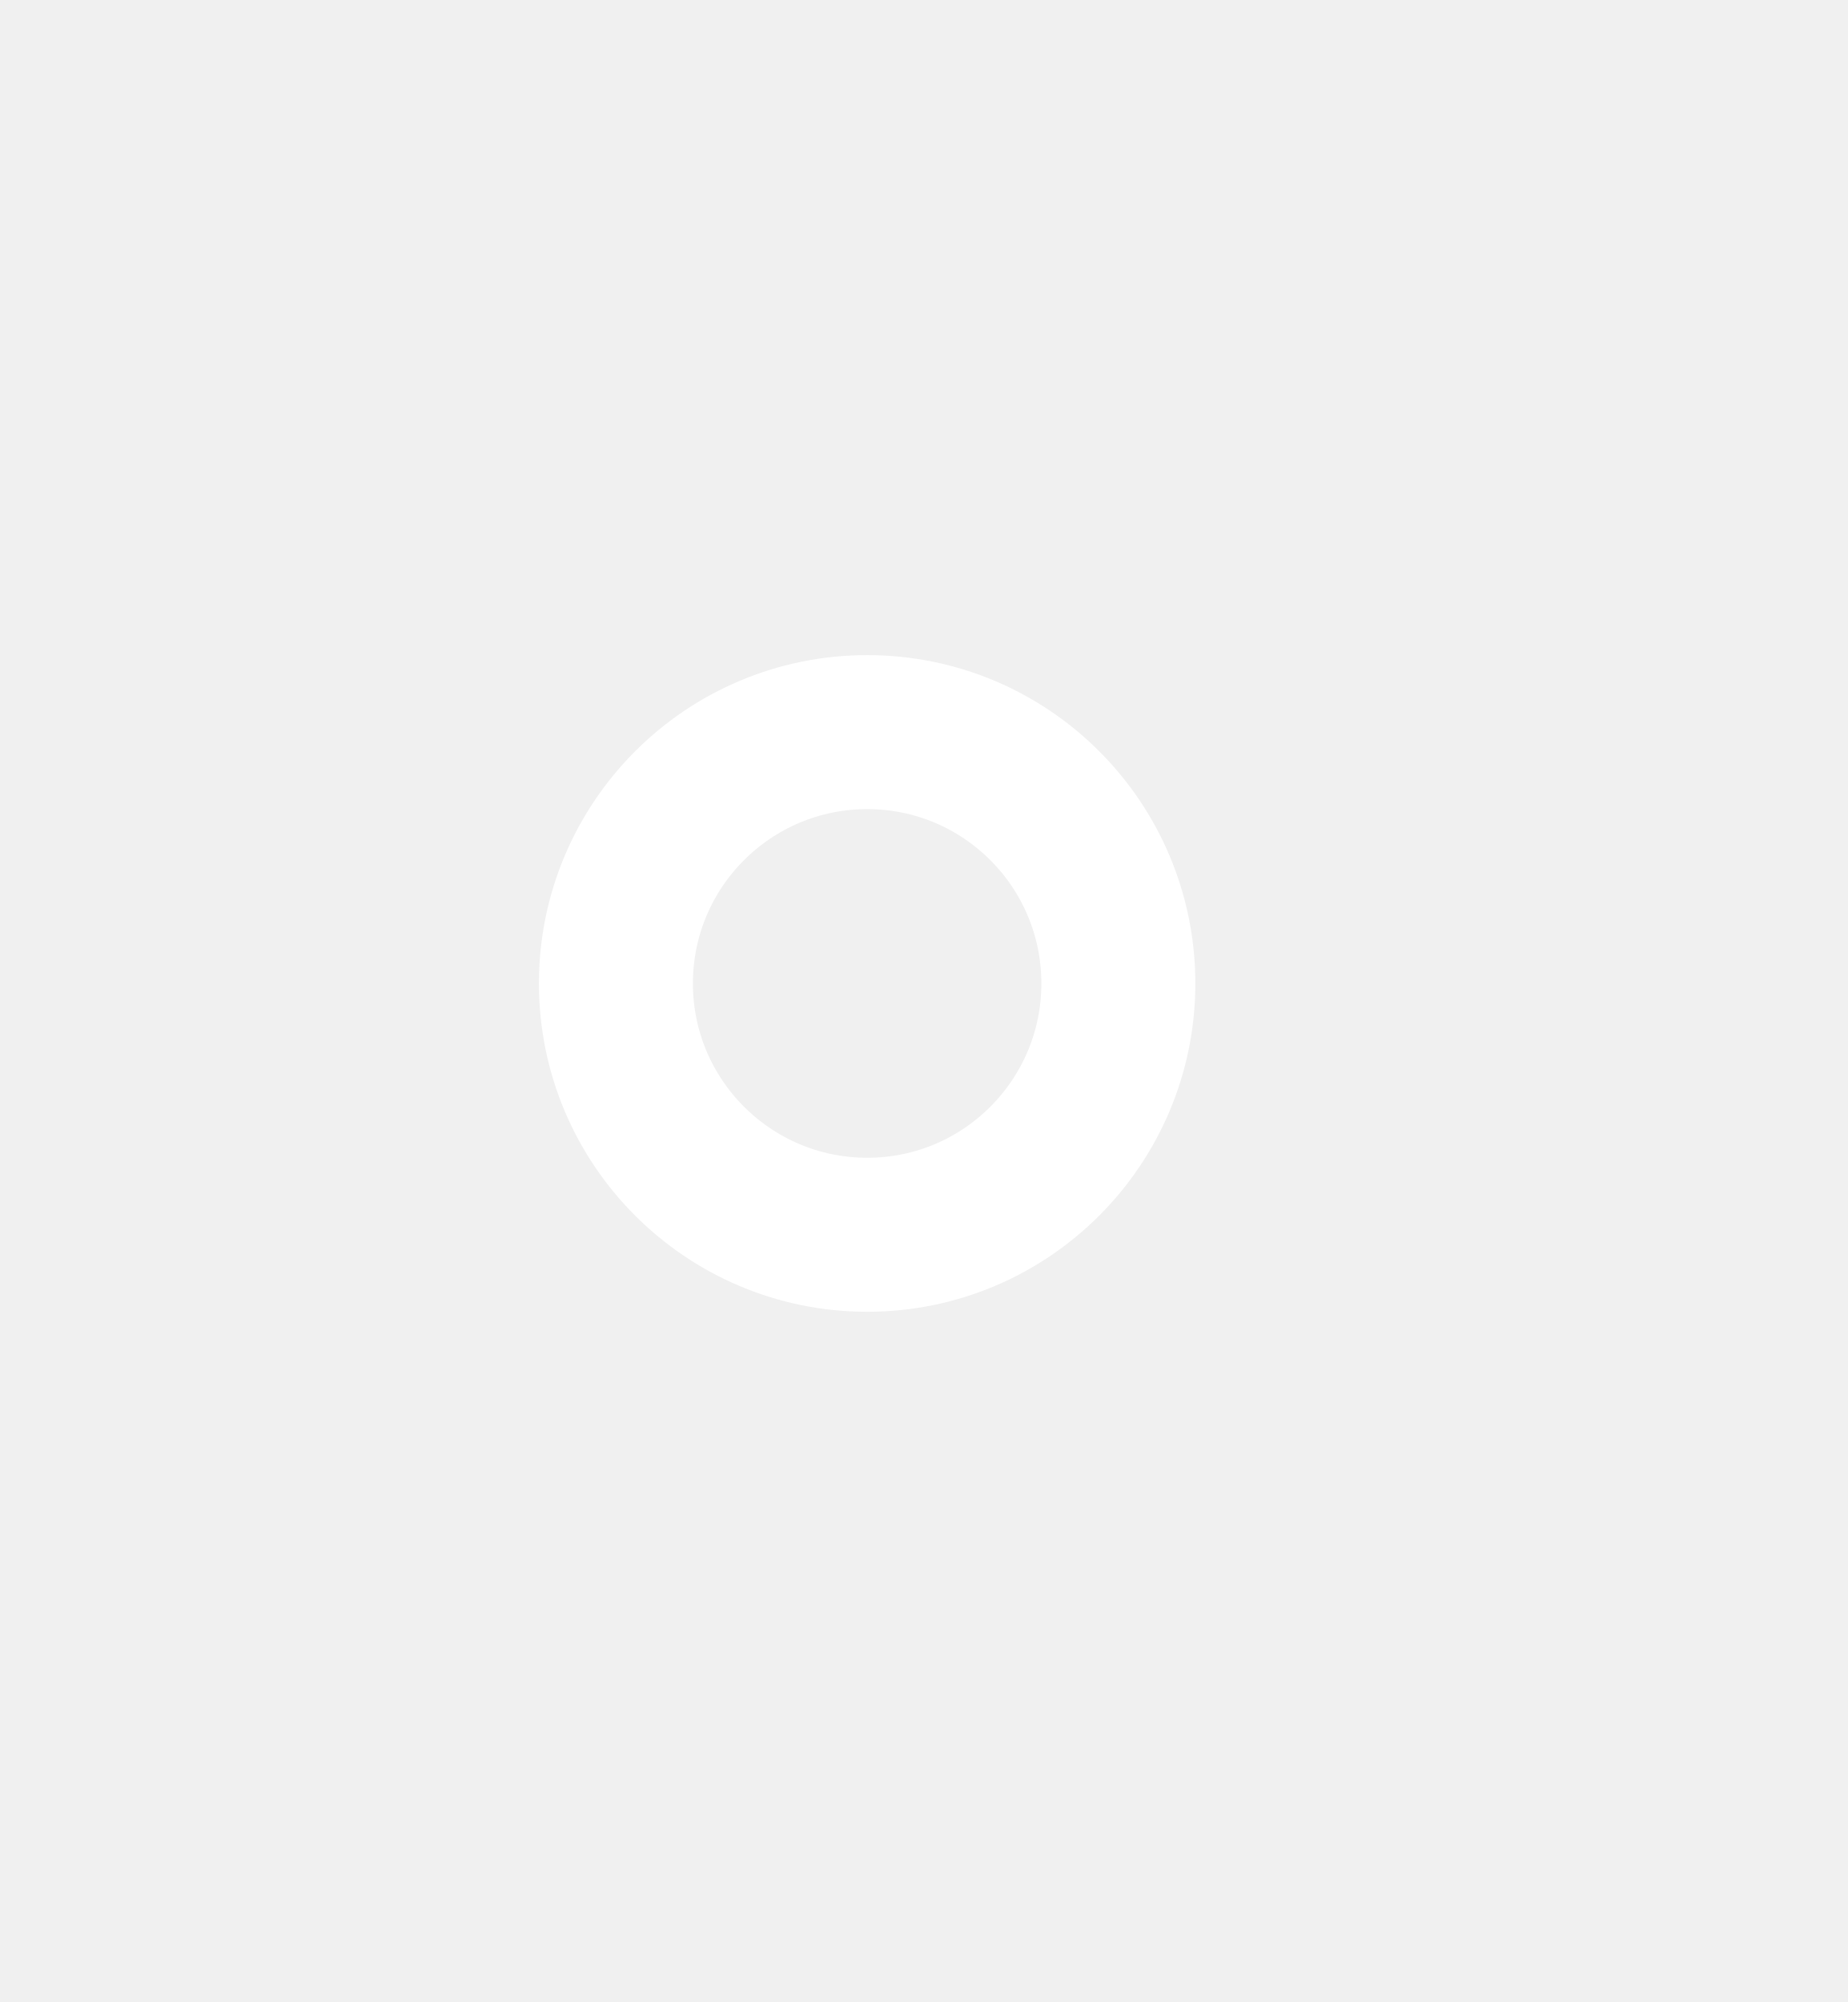
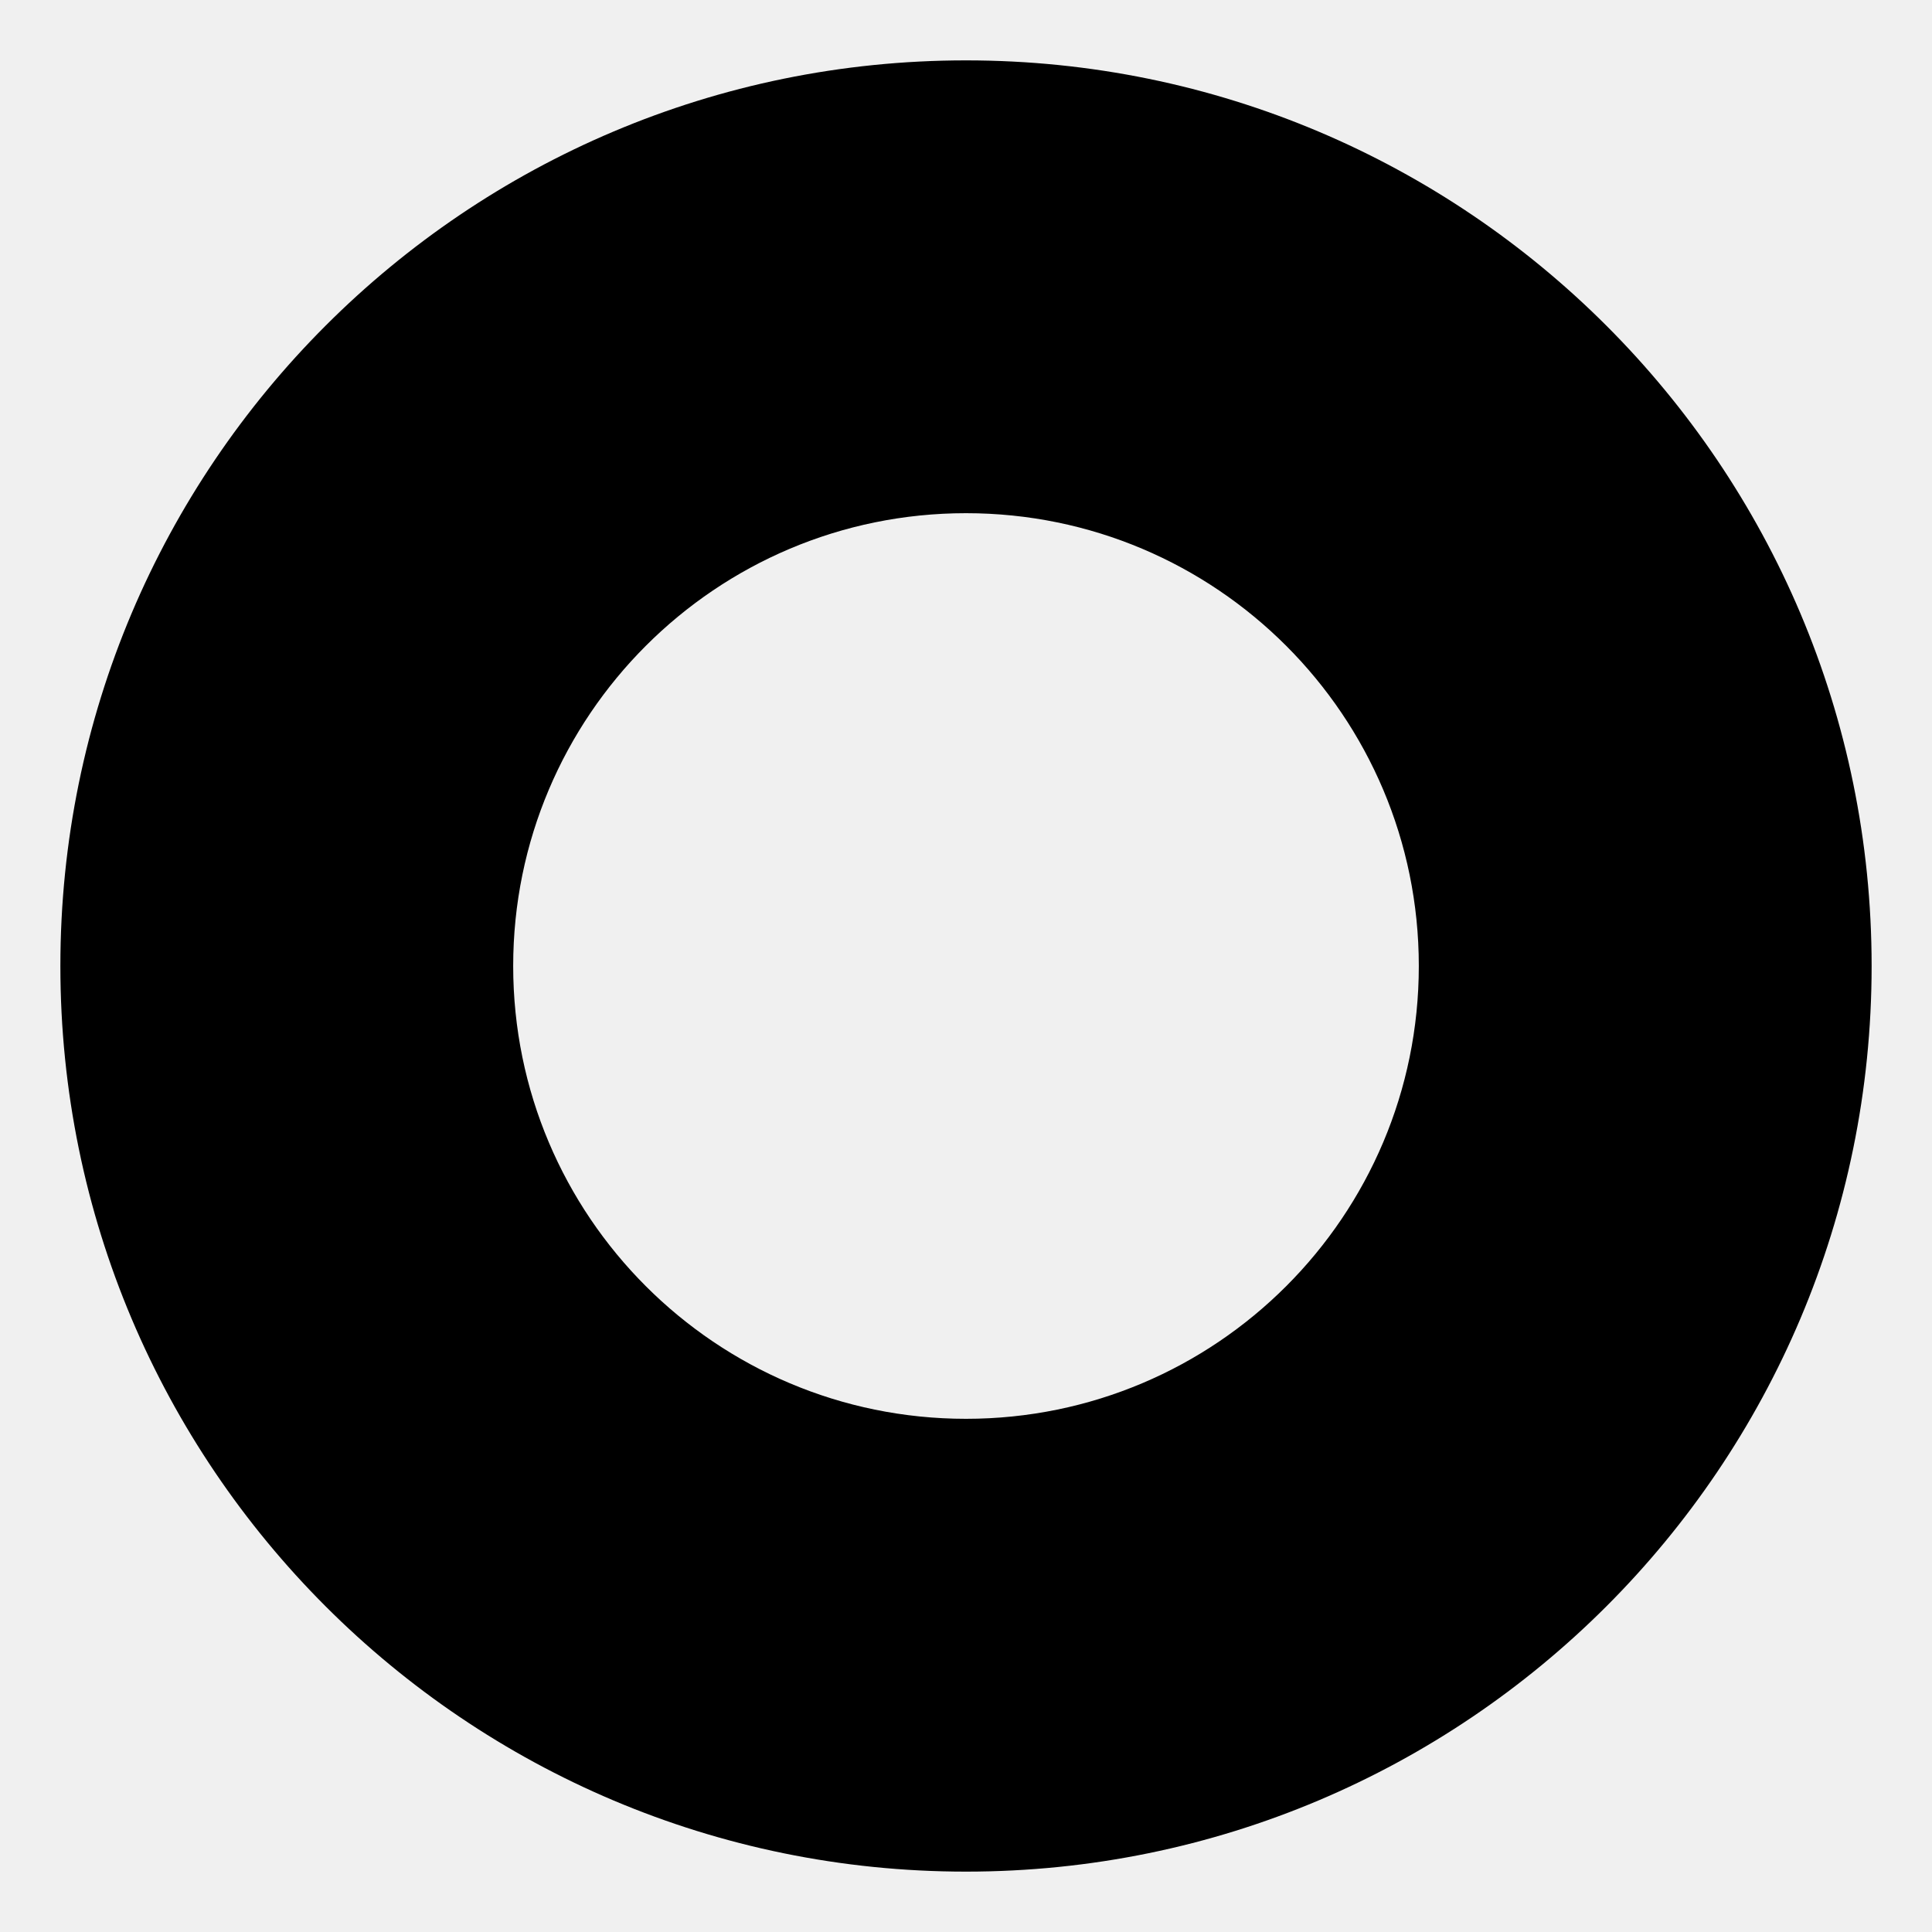
- <svg xmlns="http://www.w3.org/2000/svg" width="12" height="13" viewBox="0 0 12 13" fill="none">
-   <path d="M4 6.386C4 5.485 4.731 4.754 5.632 4.754C6.533 4.754 7.263 5.485 7.263 6.386C7.263 7.287 6.533 8.018 5.632 8.018C4.731 8.018 4 7.287 4 6.386Z" stroke="white" strokeWidth="8" />
+ <svg xmlns="http://www.w3.org/2000/svg" viewBox="0 0 64 64" enable-background="new 0 0 64 64">
+   <path d="m32 2c-16.568 0-30 13.432-30 30 0 16.569 13.432 30 30 30s30-13.431 30-30c0-16.568-13.432-30-30-30m0 45c-8.283 0-15-6.716-15-15s6.717-15 15-15c8.285 0 15 6.716 15 15s-6.715 15-15 15" />
</svg>
